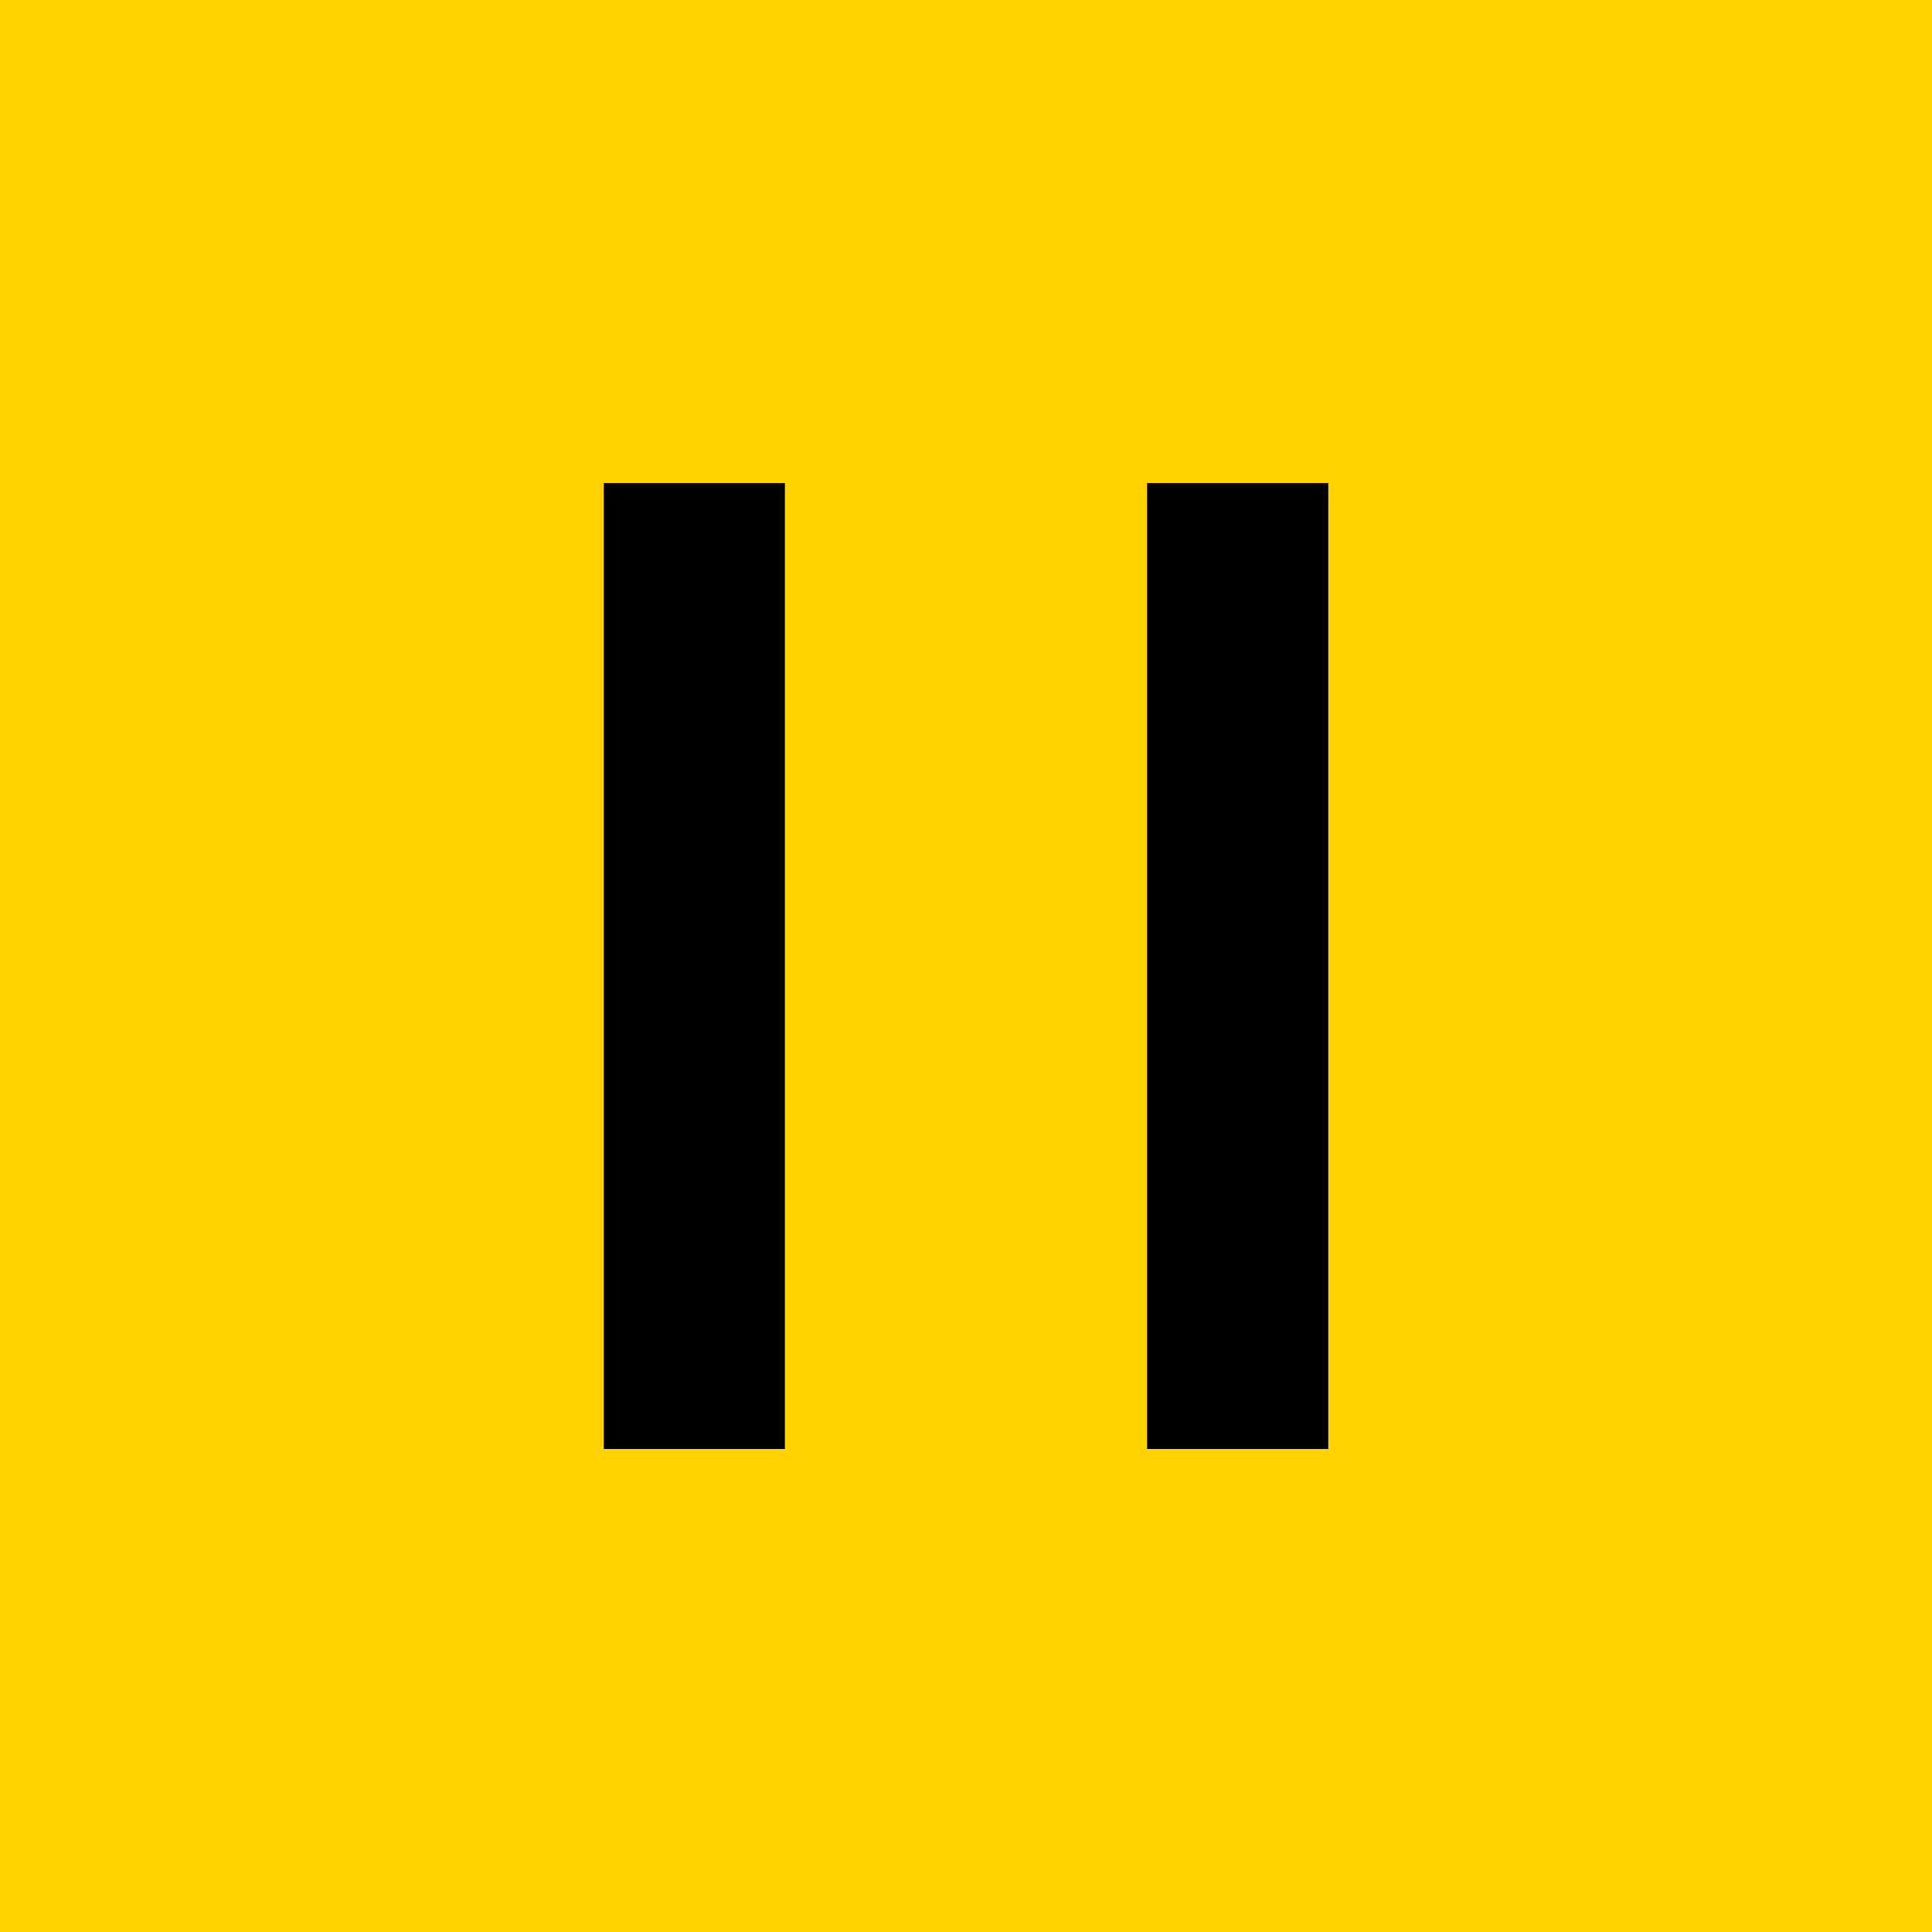
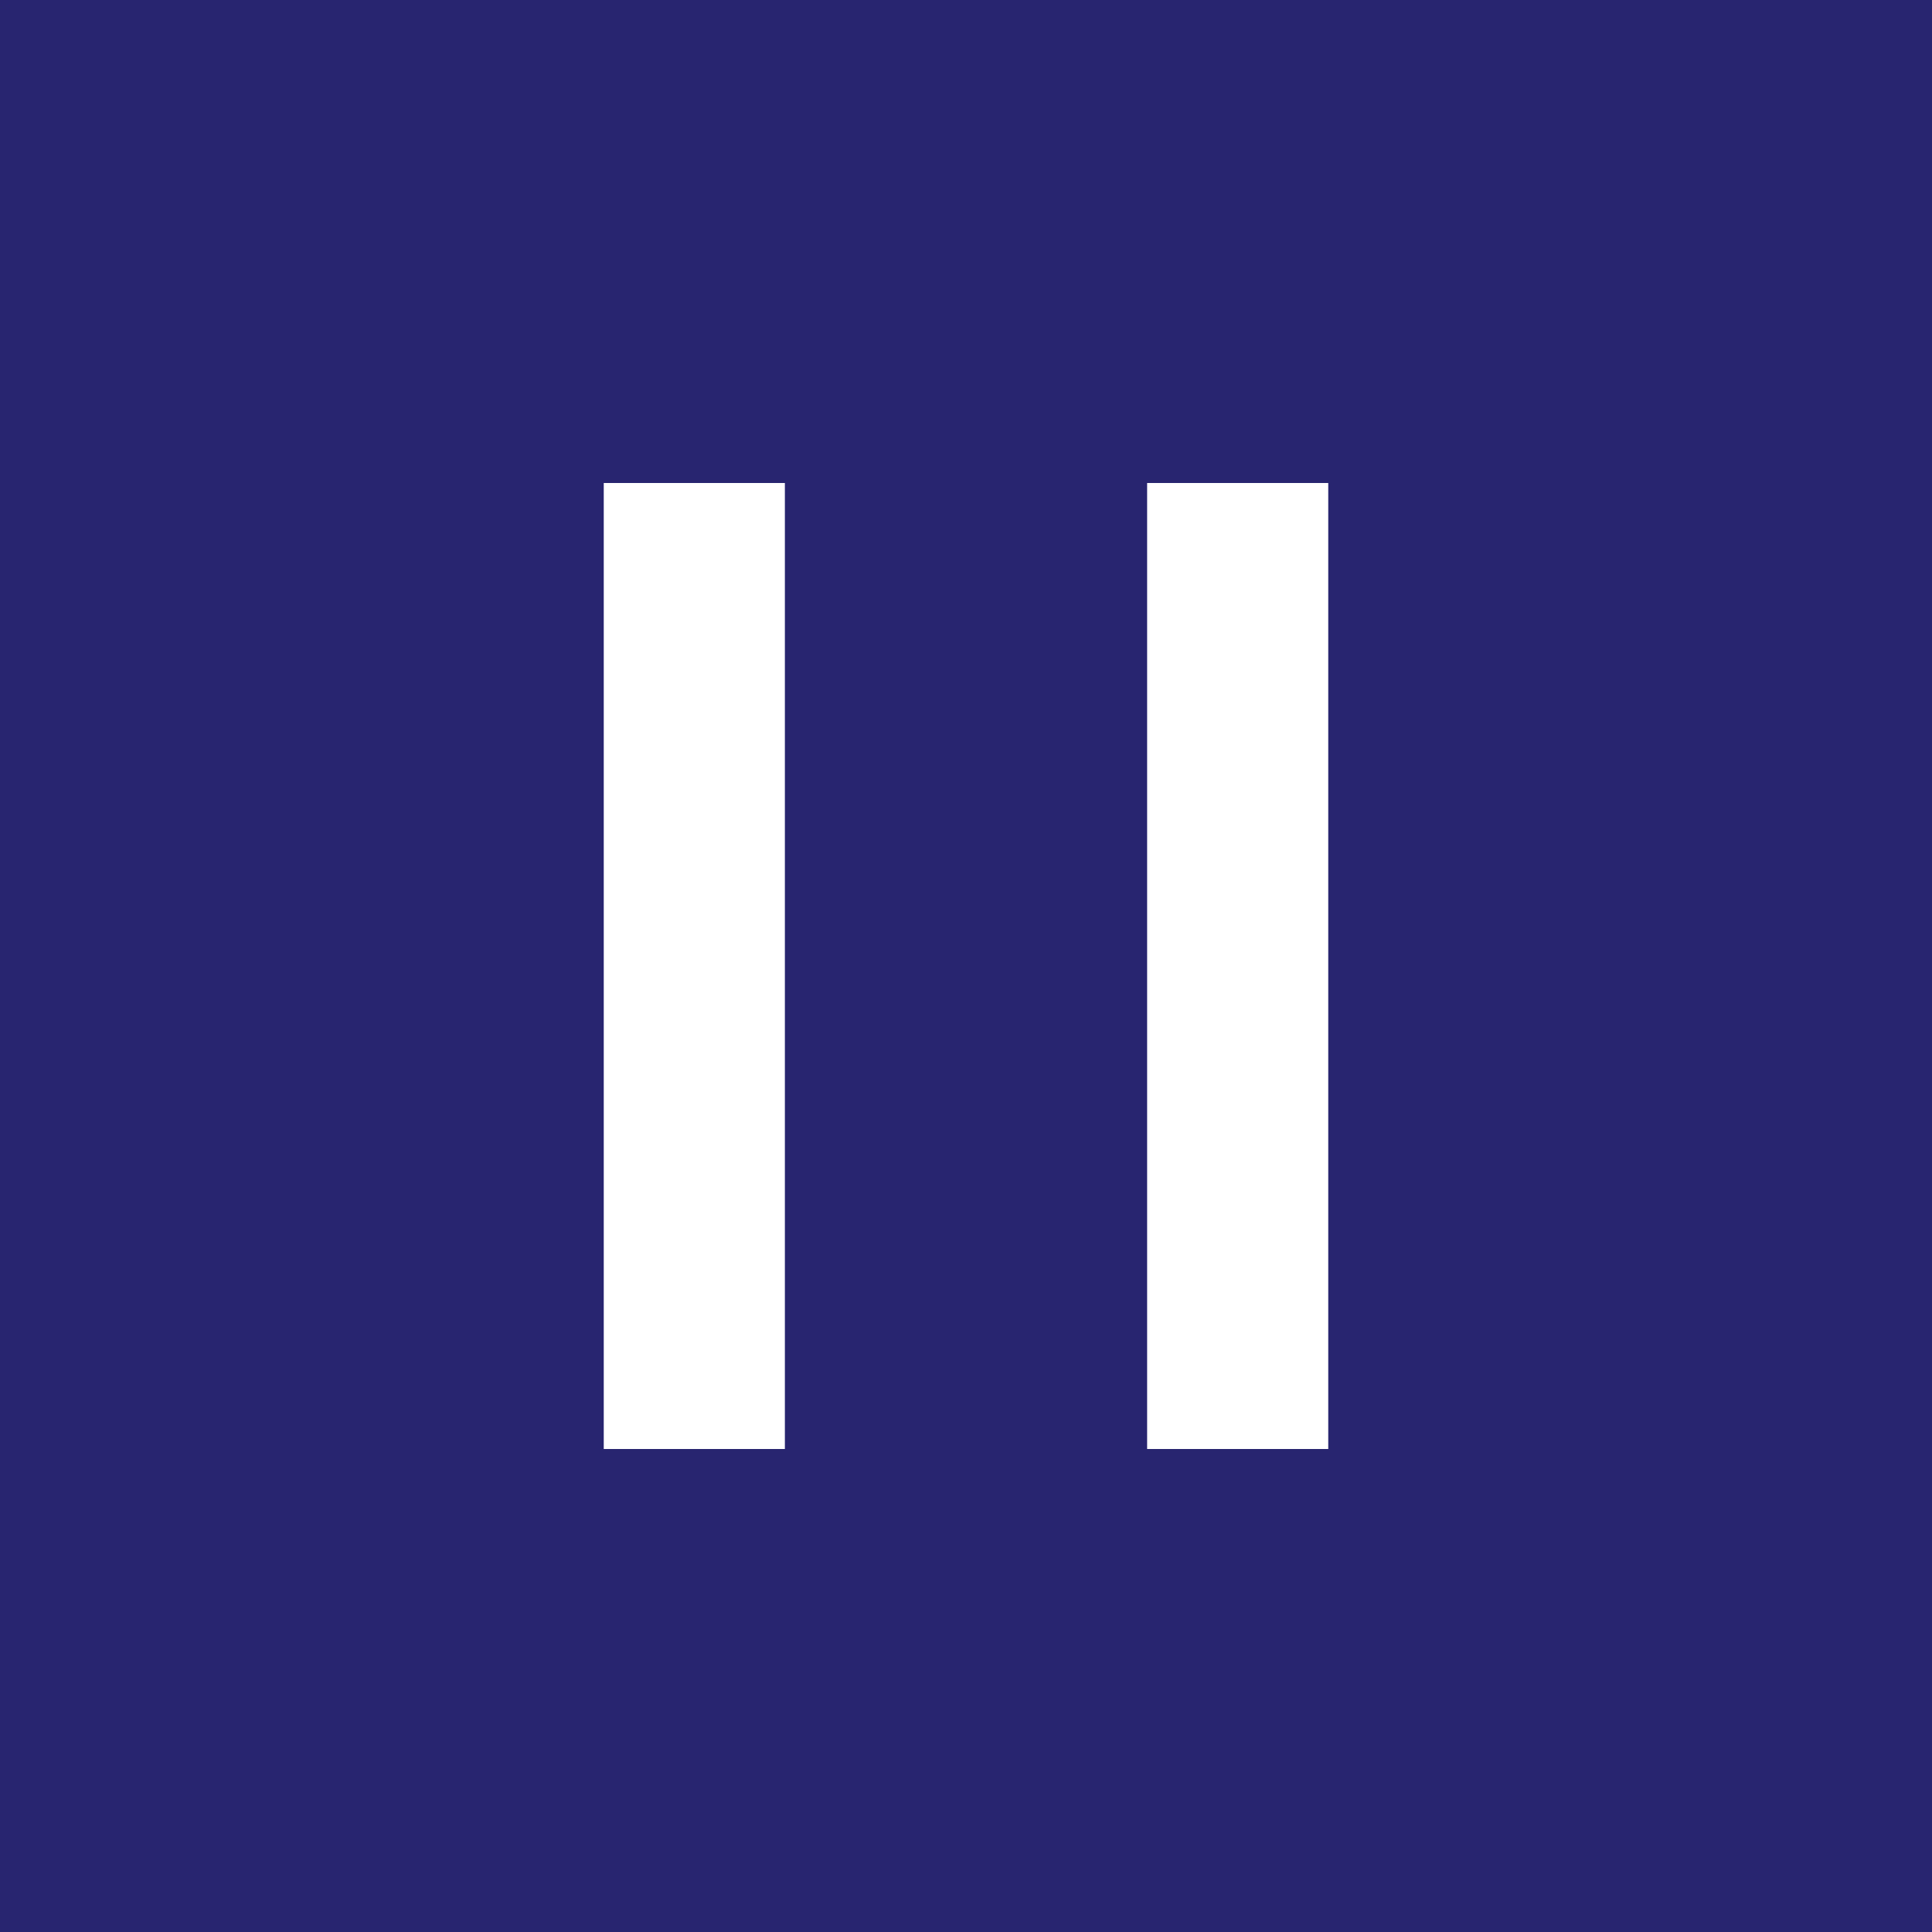
<svg xmlns="http://www.w3.org/2000/svg" width="32px" height="32px" viewBox="0 0 32 32" version="1.1">
  <g id="Page-1" stroke="none" stroke-width="1" fill="none" fill-rule="evenodd">
    <g id="pause">
-       <rect id="Rectangle" fill="#FFD200" fill-rule="nonzero" x="0" y="0" width="32" height="32" />
-       <rect id="Rectangle" fill="#000000" x="10" y="8" width="3" height="16" />
-       <rect id="Rectangle-Copy" fill="#000000" x="19" y="8" width="3" height="16" />
+       <rect id="Rectangle" fill="#282570" fill-rule="nonzero" x="0" y="0" width="32" height="32" />
+       <rect id="Rectangle" fill="#ffffff" x="10" y="8" width="3" height="16" />
+       <rect id="Rectangle-Copy" fill="#ffffff" x="19" y="8" width="3" height="16" />
    </g>
  </g>
</svg>
